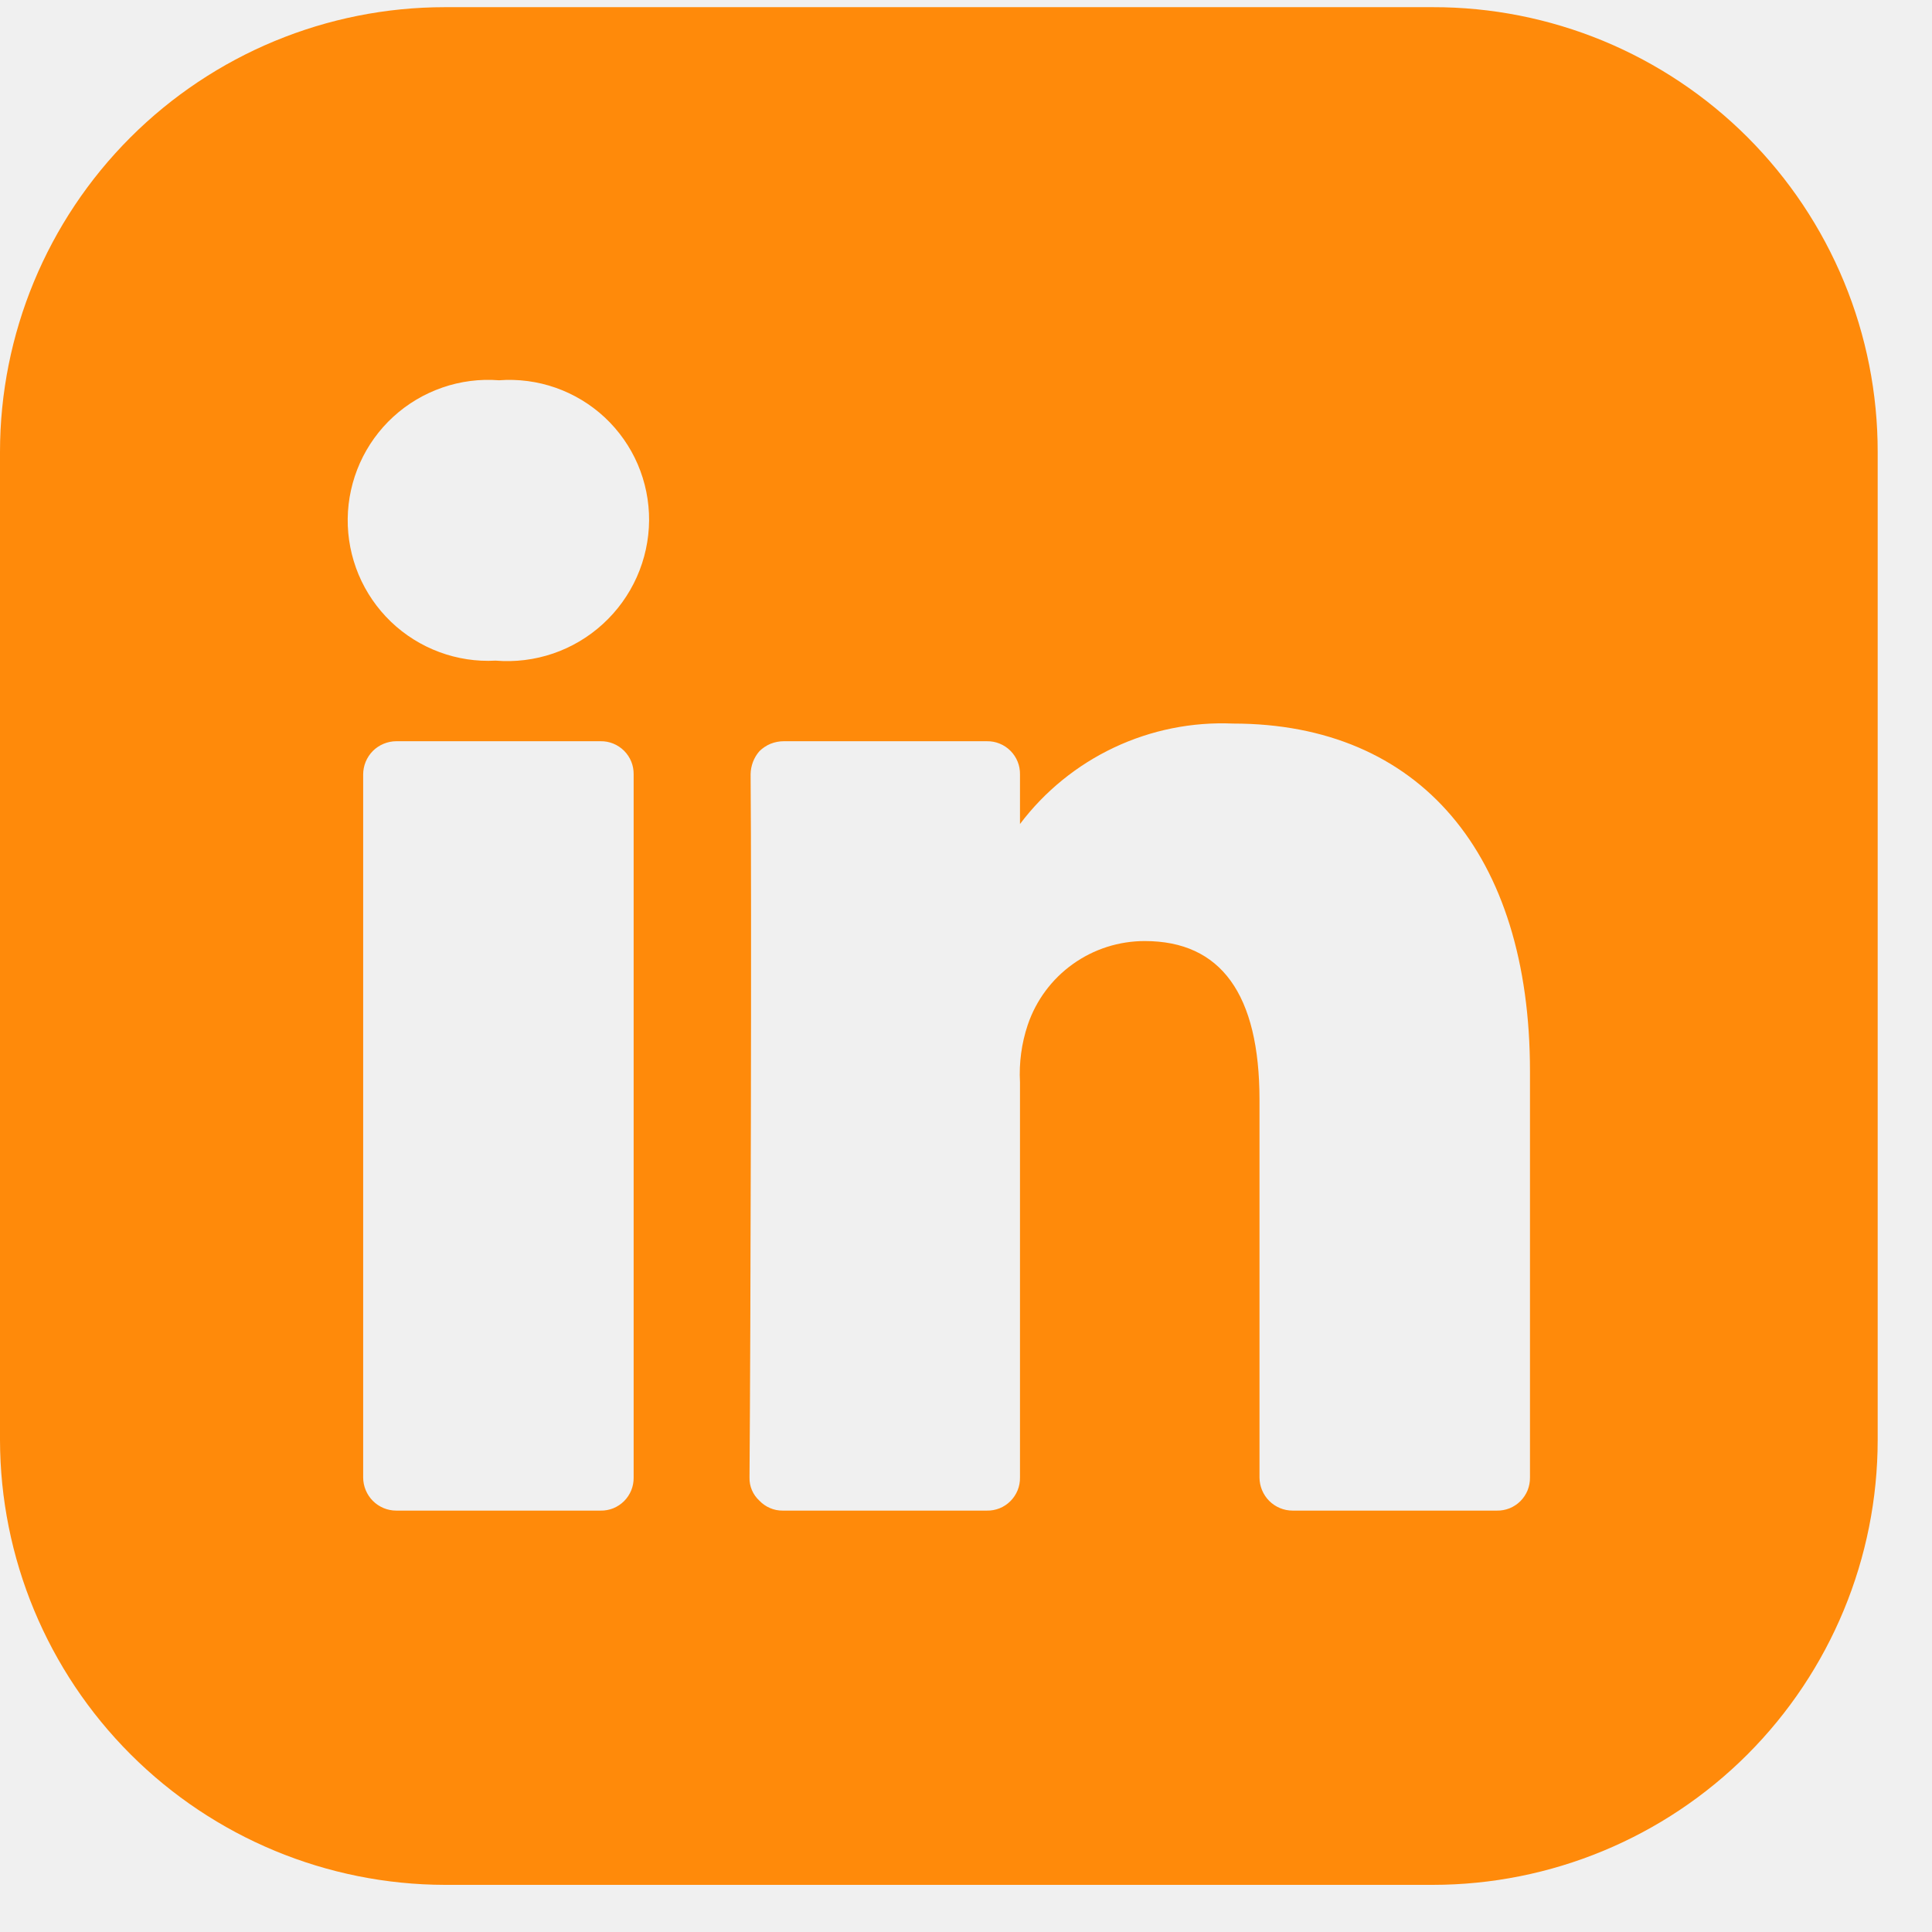
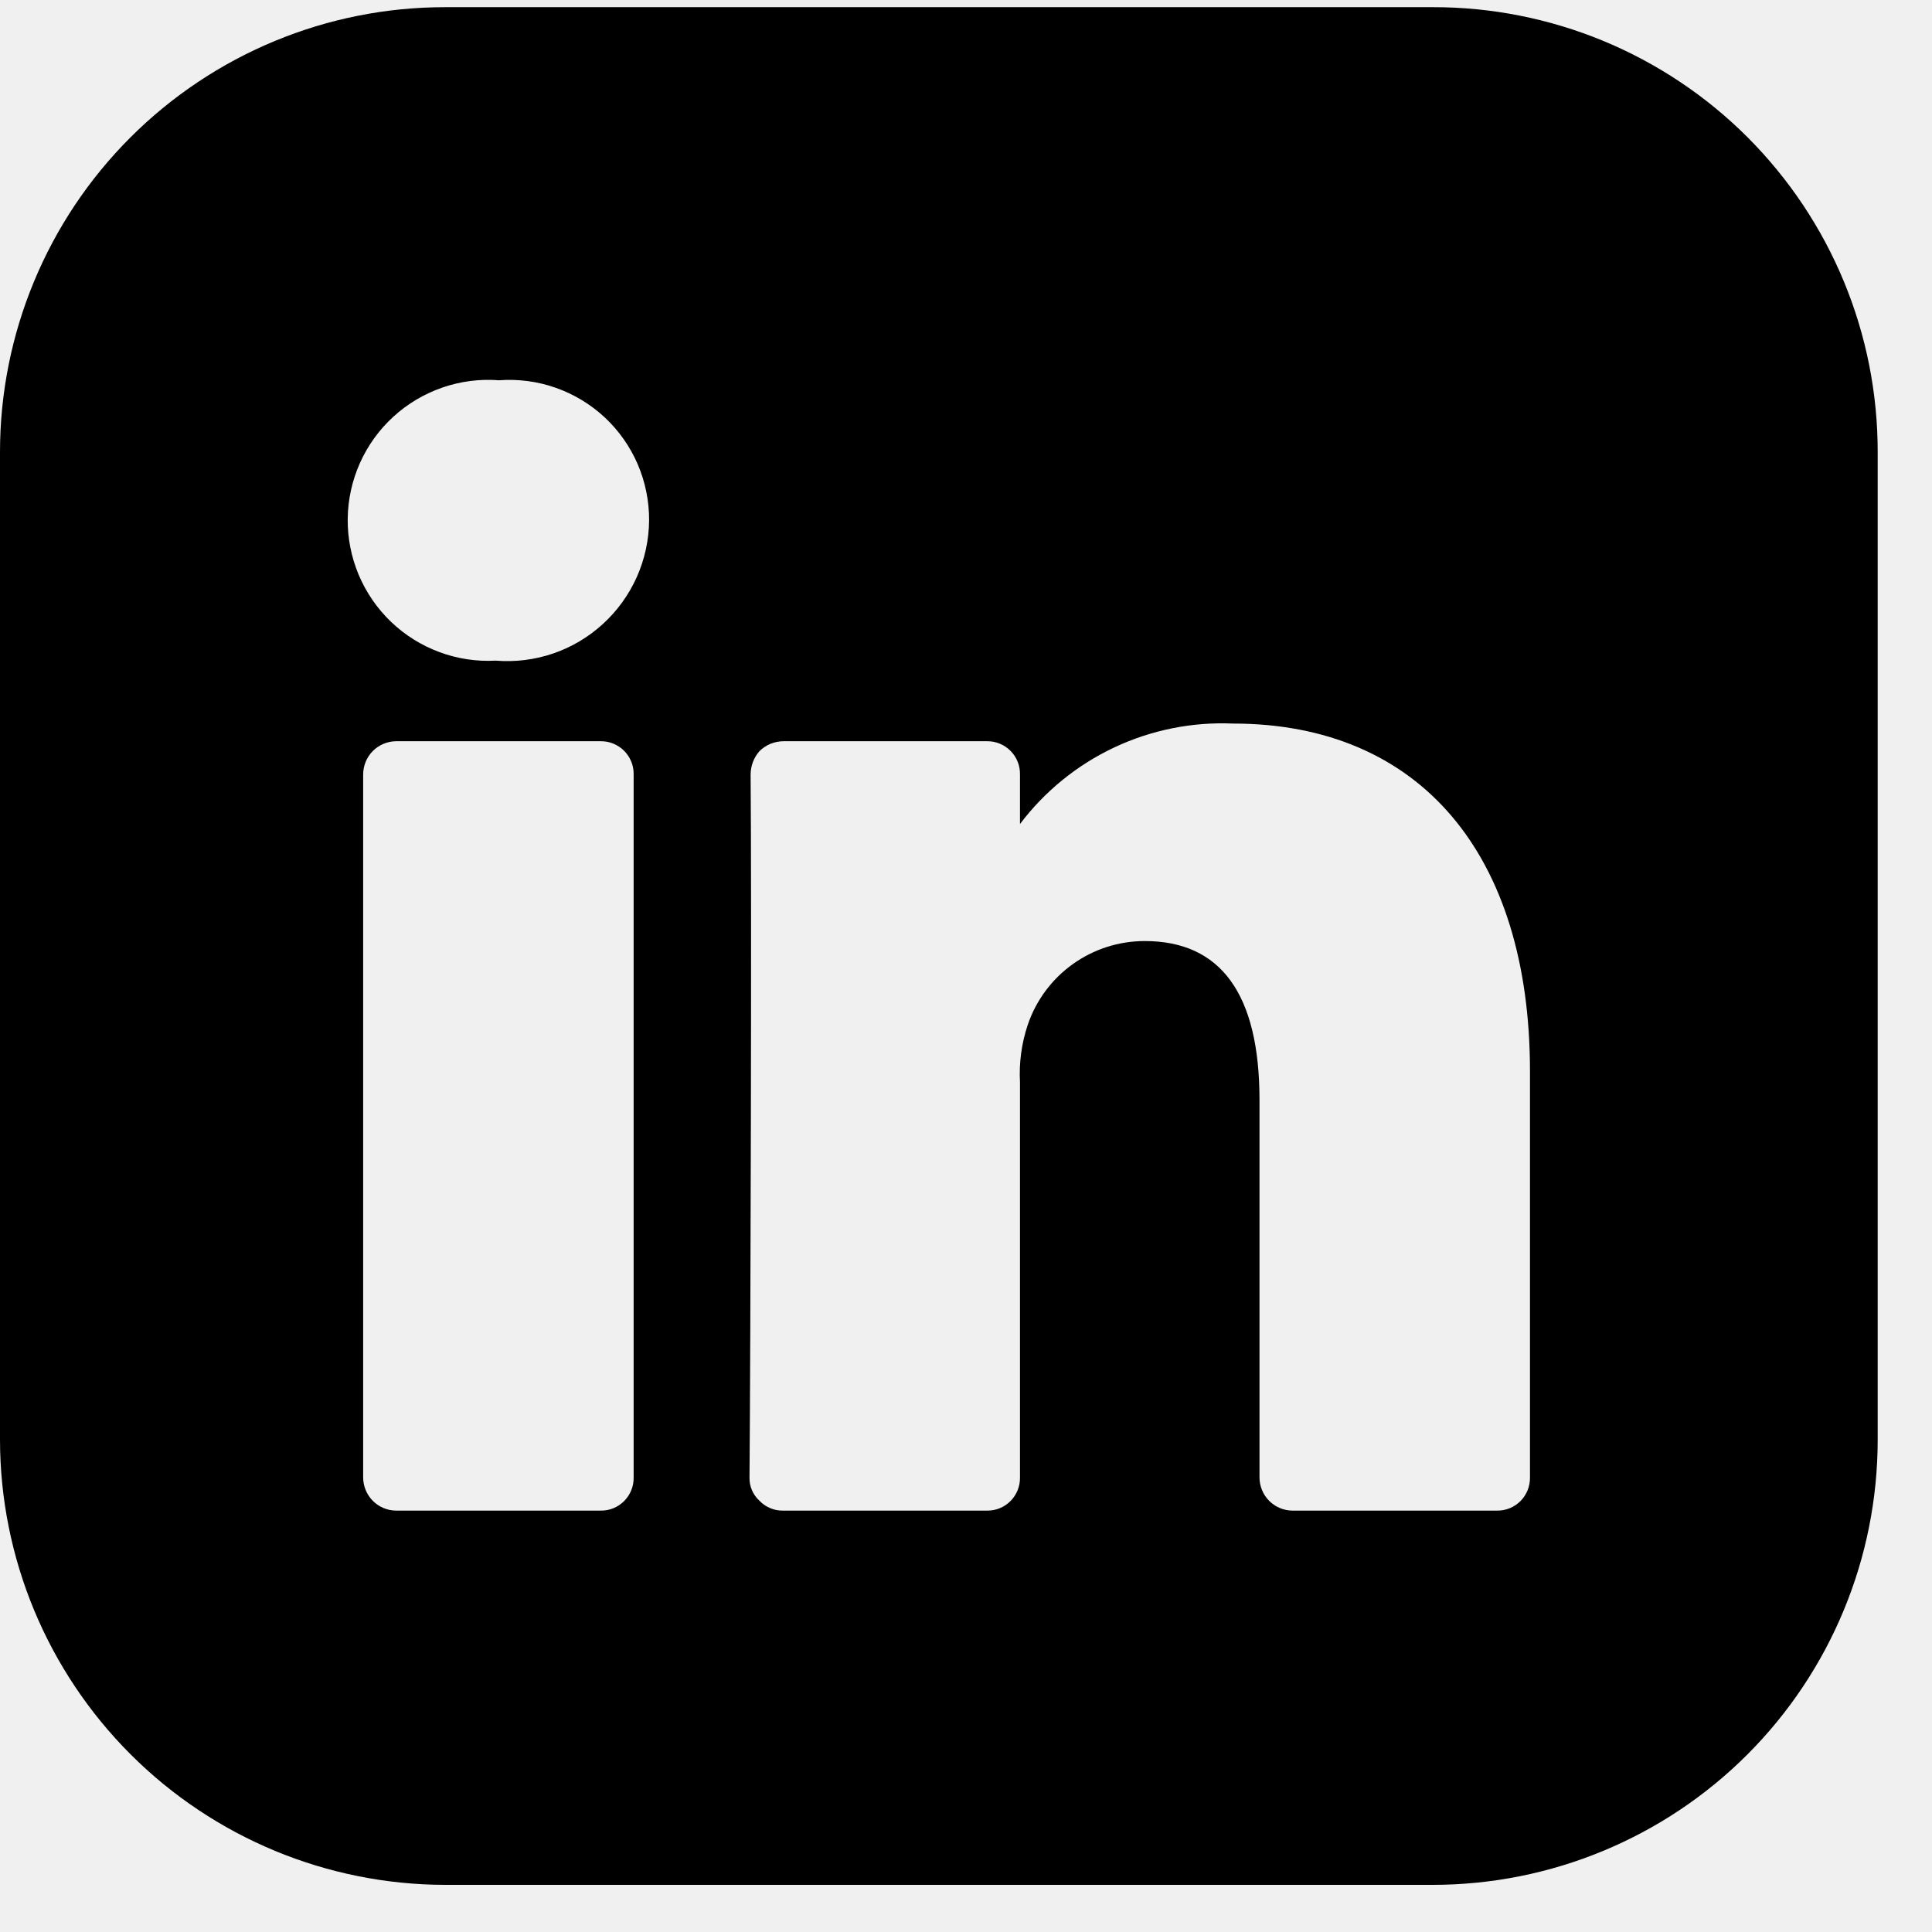
- <svg xmlns="http://www.w3.org/2000/svg" width="35" height="35" viewBox="0 0 35 35" fill="none">
+ <svg xmlns="http://www.w3.org/2000/svg" id="linkedin" viewBox="0 0 35 35" fill="none">
  <g clip-path="url(#clip0_1301_20507)">
-     <path d="M25.957 0.13H8.059C5.922 0.13 3.872 0.98 2.361 2.491C0.85 4.002 0 6.052 0 8.189L0 26.087C0.004 28.223 0.854 30.27 2.365 31.781C3.875 33.291 5.923 34.142 8.059 34.146H25.957C28.094 34.145 30.144 33.296 31.655 31.785C33.166 30.273 34.015 28.224 34.016 26.087V8.189C34.017 7.13 33.81 6.082 33.405 5.103C33.001 4.125 32.407 3.236 31.659 2.487C30.91 1.738 30.021 1.145 29.043 0.74C28.064 0.336 27.015 0.128 25.957 0.13V0.13ZM11.479 26.767C11.48 26.846 11.466 26.924 11.436 26.998C11.406 27.071 11.362 27.138 11.306 27.194C11.25 27.25 11.183 27.294 11.11 27.324C11.037 27.353 10.958 27.368 10.879 27.366H7.179C7.02 27.366 6.868 27.303 6.755 27.19C6.643 27.078 6.58 26.925 6.579 26.767V14.028C6.58 13.869 6.643 13.717 6.755 13.604C6.868 13.492 7.02 13.429 7.179 13.428H10.879C10.958 13.427 11.037 13.441 11.11 13.471C11.183 13.501 11.25 13.545 11.306 13.601C11.362 13.657 11.406 13.723 11.436 13.797C11.466 13.87 11.48 13.949 11.479 14.028V26.767ZM8.979 11.968C8.631 11.987 8.284 11.934 7.957 11.812C7.631 11.691 7.333 11.504 7.082 11.263C6.831 11.022 6.632 10.732 6.497 10.411C6.363 10.09 6.295 9.745 6.299 9.397C6.303 9.049 6.379 8.705 6.521 8.387C6.663 8.07 6.869 7.784 7.126 7.549C7.383 7.314 7.685 7.135 8.014 7.021C8.343 6.907 8.692 6.862 9.039 6.889C9.388 6.863 9.738 6.909 10.068 7.025C10.398 7.141 10.7 7.324 10.956 7.562C11.211 7.801 11.415 8.09 11.553 8.411C11.691 8.733 11.761 9.079 11.759 9.429C11.756 9.782 11.68 10.131 11.536 10.454C11.392 10.776 11.183 11.066 10.922 11.304C10.661 11.543 10.354 11.725 10.02 11.839C9.685 11.953 9.331 11.997 8.979 11.968ZM27.717 26.767C27.718 26.846 27.703 26.924 27.674 26.998C27.644 27.071 27.6 27.138 27.544 27.194C27.488 27.25 27.421 27.294 27.348 27.324C27.274 27.353 27.196 27.368 27.117 27.366H23.417C23.258 27.366 23.106 27.303 22.993 27.19C22.881 27.078 22.818 26.925 22.817 26.767V19.927C22.817 18.008 22.117 17.048 20.738 17.048C20.27 17.048 19.813 17.194 19.433 17.467C19.053 17.739 18.768 18.124 18.618 18.568C18.506 18.902 18.459 19.255 18.478 19.607V26.767C18.479 26.846 18.465 26.924 18.435 26.998C18.405 27.071 18.361 27.138 18.305 27.194C18.249 27.25 18.183 27.294 18.109 27.324C18.036 27.353 17.957 27.368 17.878 27.366H14.178C14.1 27.367 14.022 27.351 13.95 27.32C13.877 27.289 13.812 27.244 13.758 27.187C13.7 27.134 13.653 27.069 13.622 26.996C13.591 26.924 13.576 26.845 13.578 26.767C13.598 24.327 13.618 16.188 13.598 14.028C13.6 13.873 13.656 13.724 13.758 13.608C13.816 13.551 13.885 13.505 13.96 13.474C14.036 13.444 14.117 13.428 14.198 13.428H17.878C17.957 13.427 18.036 13.441 18.109 13.471C18.183 13.501 18.249 13.545 18.305 13.601C18.361 13.657 18.405 13.723 18.435 13.797C18.465 13.87 18.479 13.949 18.478 14.028V14.928C18.925 14.335 19.511 13.859 20.183 13.542C20.855 13.225 21.595 13.076 22.337 13.108C25.717 13.108 27.717 15.468 27.717 19.407V26.767Z" fill="#FF8A0A" />
+     <path d="M25.957 0.13H8.059C5.922 0.13 3.872 0.98 2.361 2.491C0.85 4.002 0 6.052 0 8.189L0 26.087C0.004 28.223 0.854 30.27 2.365 31.781C3.875 33.291 5.923 34.142 8.059 34.146H25.957C28.094 34.145 30.144 33.296 31.655 31.785C33.166 30.273 34.015 28.224 34.016 26.087V8.189C34.017 7.13 33.81 6.082 33.405 5.103C33.001 4.125 32.407 3.236 31.659 2.487C30.91 1.738 30.021 1.145 29.043 0.74C28.064 0.336 27.015 0.128 25.957 0.13V0.13ZM11.479 26.767C11.48 26.846 11.466 26.924 11.436 26.998C11.406 27.071 11.362 27.138 11.306 27.194C11.25 27.25 11.183 27.294 11.11 27.324C11.037 27.353 10.958 27.368 10.879 27.366H7.179C7.02 27.366 6.868 27.303 6.755 27.19C6.643 27.078 6.58 26.925 6.579 26.767V14.028C6.58 13.869 6.643 13.717 6.755 13.604C6.868 13.492 7.02 13.429 7.179 13.428H10.879C10.958 13.427 11.037 13.441 11.11 13.471C11.183 13.501 11.25 13.545 11.306 13.601C11.362 13.657 11.406 13.723 11.436 13.797C11.466 13.87 11.48 13.949 11.479 14.028V26.767ZM8.979 11.968C8.631 11.987 8.284 11.934 7.957 11.812C7.631 11.691 7.333 11.504 7.082 11.263C6.831 11.022 6.632 10.732 6.497 10.411C6.363 10.09 6.295 9.745 6.299 9.397C6.303 9.049 6.379 8.705 6.521 8.387C6.663 8.07 6.869 7.784 7.126 7.549C7.383 7.314 7.685 7.135 8.014 7.021C8.343 6.907 8.692 6.862 9.039 6.889C9.388 6.863 9.738 6.909 10.068 7.025C10.398 7.141 10.7 7.324 10.956 7.562C11.211 7.801 11.415 8.09 11.553 8.411C11.691 8.733 11.761 9.079 11.759 9.429C11.756 9.782 11.68 10.131 11.536 10.454C11.392 10.776 11.183 11.066 10.922 11.304C10.661 11.543 10.354 11.725 10.02 11.839C9.685 11.953 9.331 11.997 8.979 11.968ZM27.717 26.767C27.718 26.846 27.703 26.924 27.674 26.998C27.644 27.071 27.6 27.138 27.544 27.194C27.488 27.25 27.421 27.294 27.348 27.324C27.274 27.353 27.196 27.368 27.117 27.366H23.417C23.258 27.366 23.106 27.303 22.993 27.19C22.881 27.078 22.818 26.925 22.817 26.767V19.927C22.817 18.008 22.117 17.048 20.738 17.048C20.27 17.048 19.813 17.194 19.433 17.467C19.053 17.739 18.768 18.124 18.618 18.568C18.506 18.902 18.459 19.255 18.478 19.607V26.767C18.479 26.846 18.465 26.924 18.435 26.998C18.405 27.071 18.361 27.138 18.305 27.194C18.249 27.25 18.183 27.294 18.109 27.324C18.036 27.353 17.957 27.368 17.878 27.366H14.178C14.1 27.367 14.022 27.351 13.95 27.32C13.877 27.289 13.812 27.244 13.758 27.187C13.7 27.134 13.653 27.069 13.622 26.996C13.591 26.924 13.576 26.845 13.578 26.767C13.598 24.327 13.618 16.188 13.598 14.028C13.6 13.873 13.656 13.724 13.758 13.608C13.816 13.551 13.885 13.505 13.96 13.474C14.036 13.444 14.117 13.428 14.198 13.428H17.878C17.957 13.427 18.036 13.441 18.109 13.471C18.183 13.501 18.249 13.545 18.305 13.601C18.361 13.657 18.405 13.723 18.435 13.797C18.465 13.87 18.479 13.949 18.478 14.028V14.928C18.925 14.335 19.511 13.859 20.183 13.542C20.855 13.225 21.595 13.076 22.337 13.108C25.717 13.108 27.717 15.468 27.717 19.407V26.767Z" fill="currentColor" />
  </g>
  <defs>
    <clipPath id="clip0_1301_20507">
      <rect width="34.016" height="34.016" fill="white" transform="translate(0 0.129883)" />
    </clipPath>
  </defs>
</svg>
